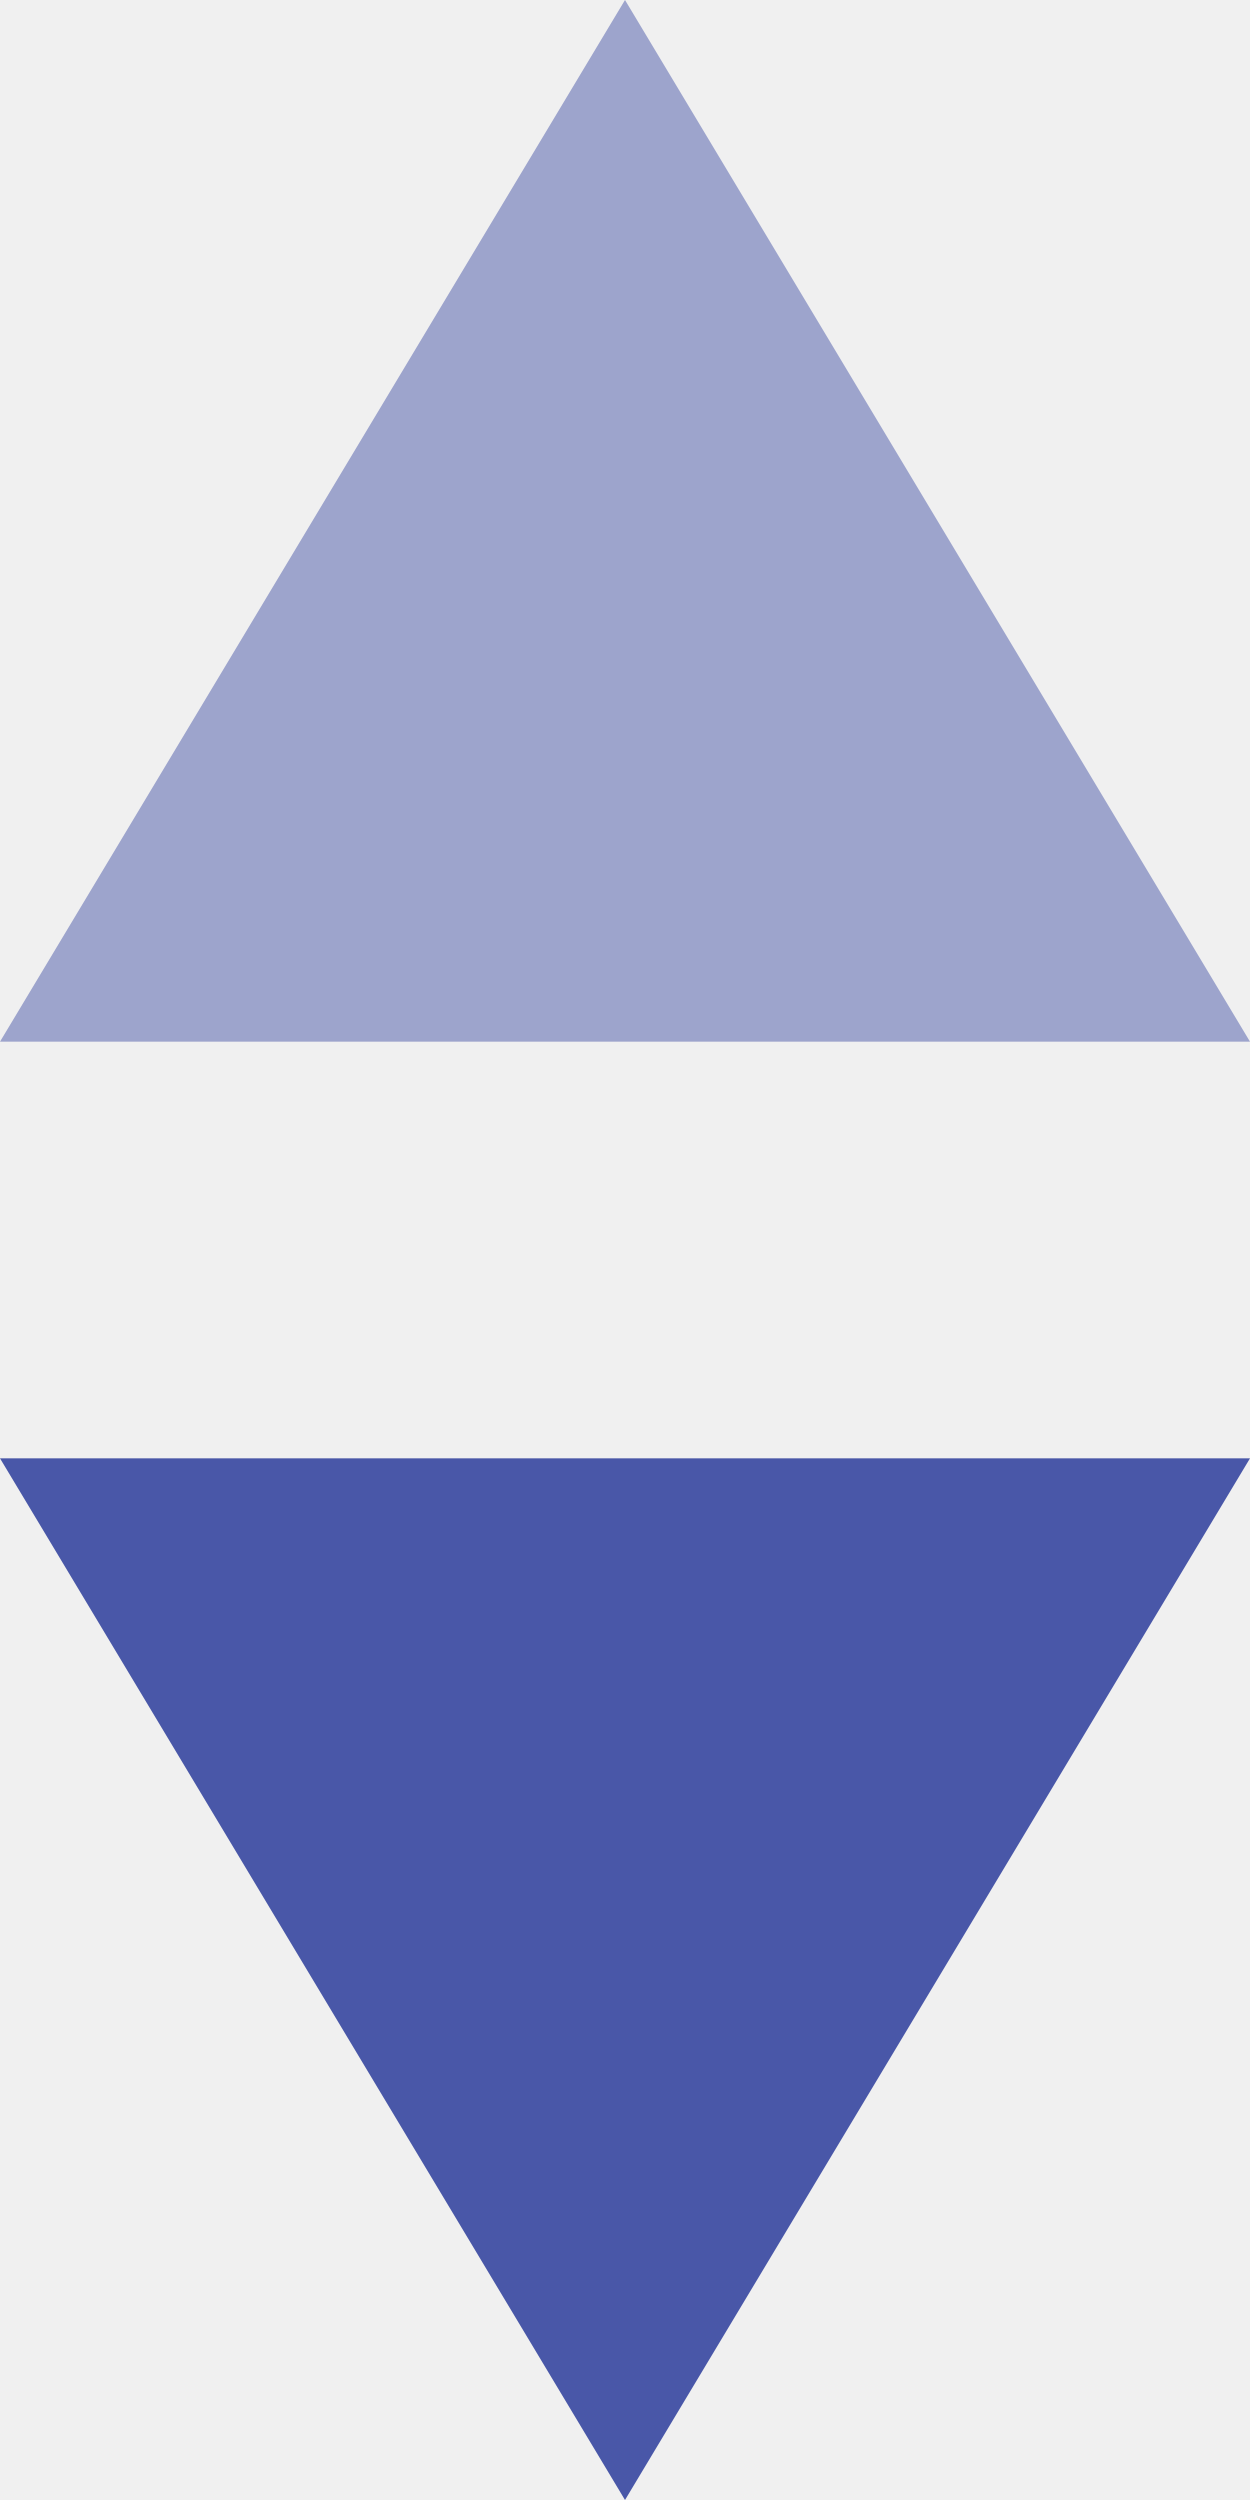
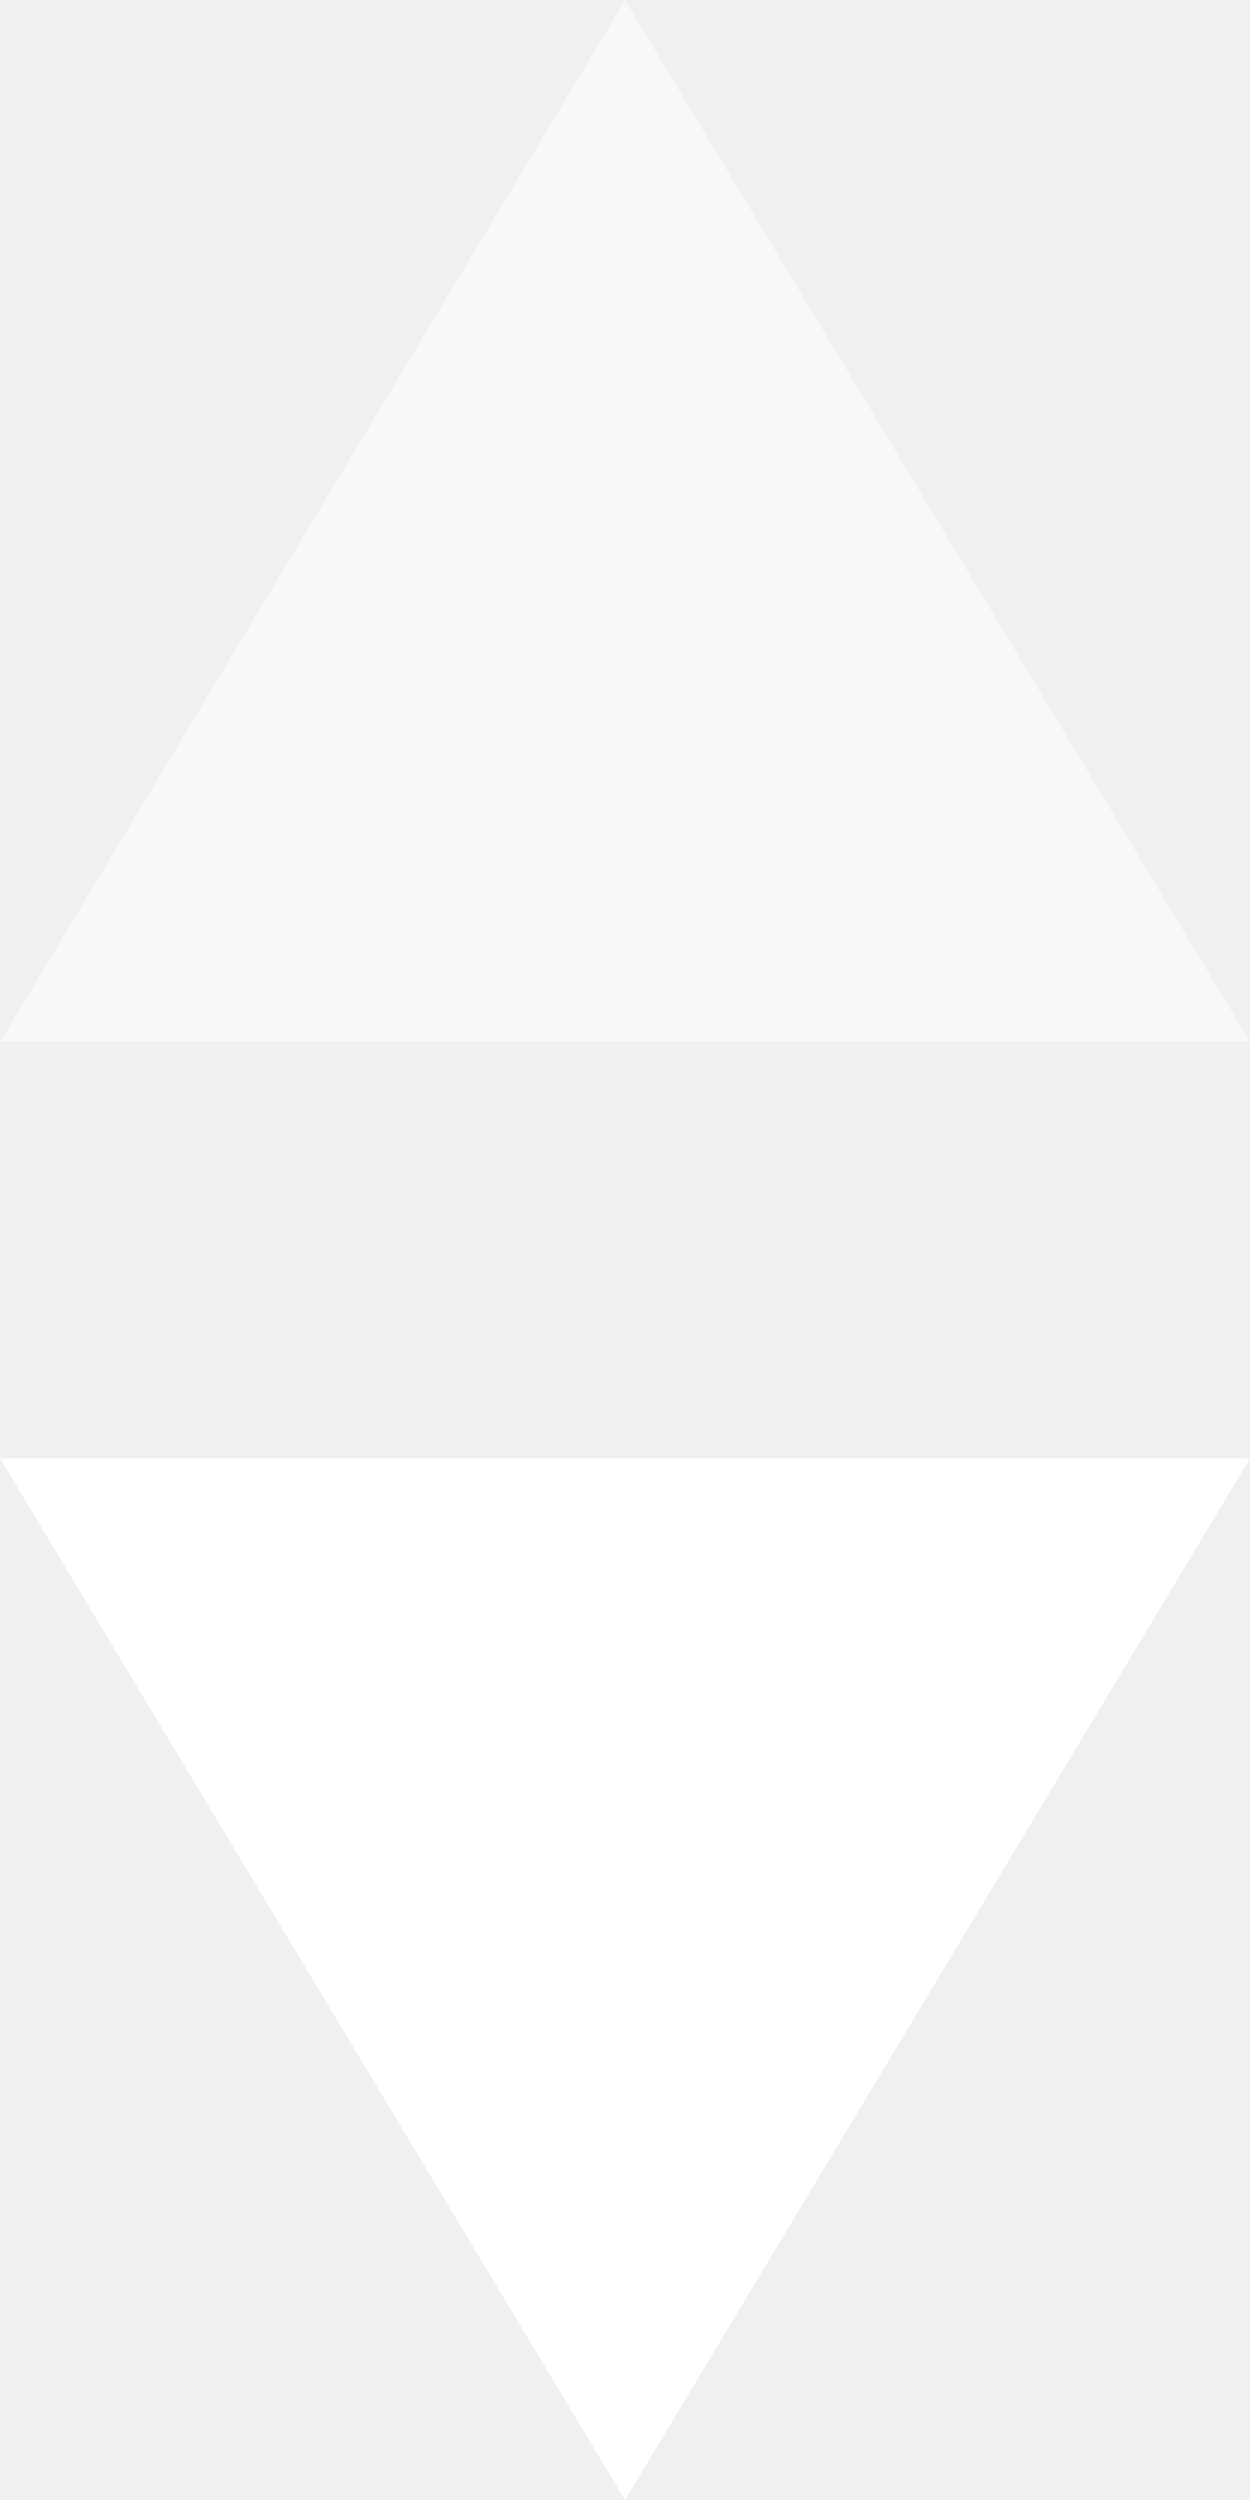
<svg xmlns="http://www.w3.org/2000/svg" width="6" height="12" viewBox="0 0 6 12" fill="none">
-   <path opacity="0.5" d="M0 5L3 0L6 5H0Z" fill="#4957A8" />
-   <path d="M6 7L3 12L-3.97233e-08 7L6 7Z" fill="#4957A8" />
+   <path opacity="0.5" d="M0 5L3 0L6 5H0Z" fill="#fff" />
+   <path d="M6 7L3 12L-3.97233e-08 7L6 7Z" fill="#fff" />
</svg>
